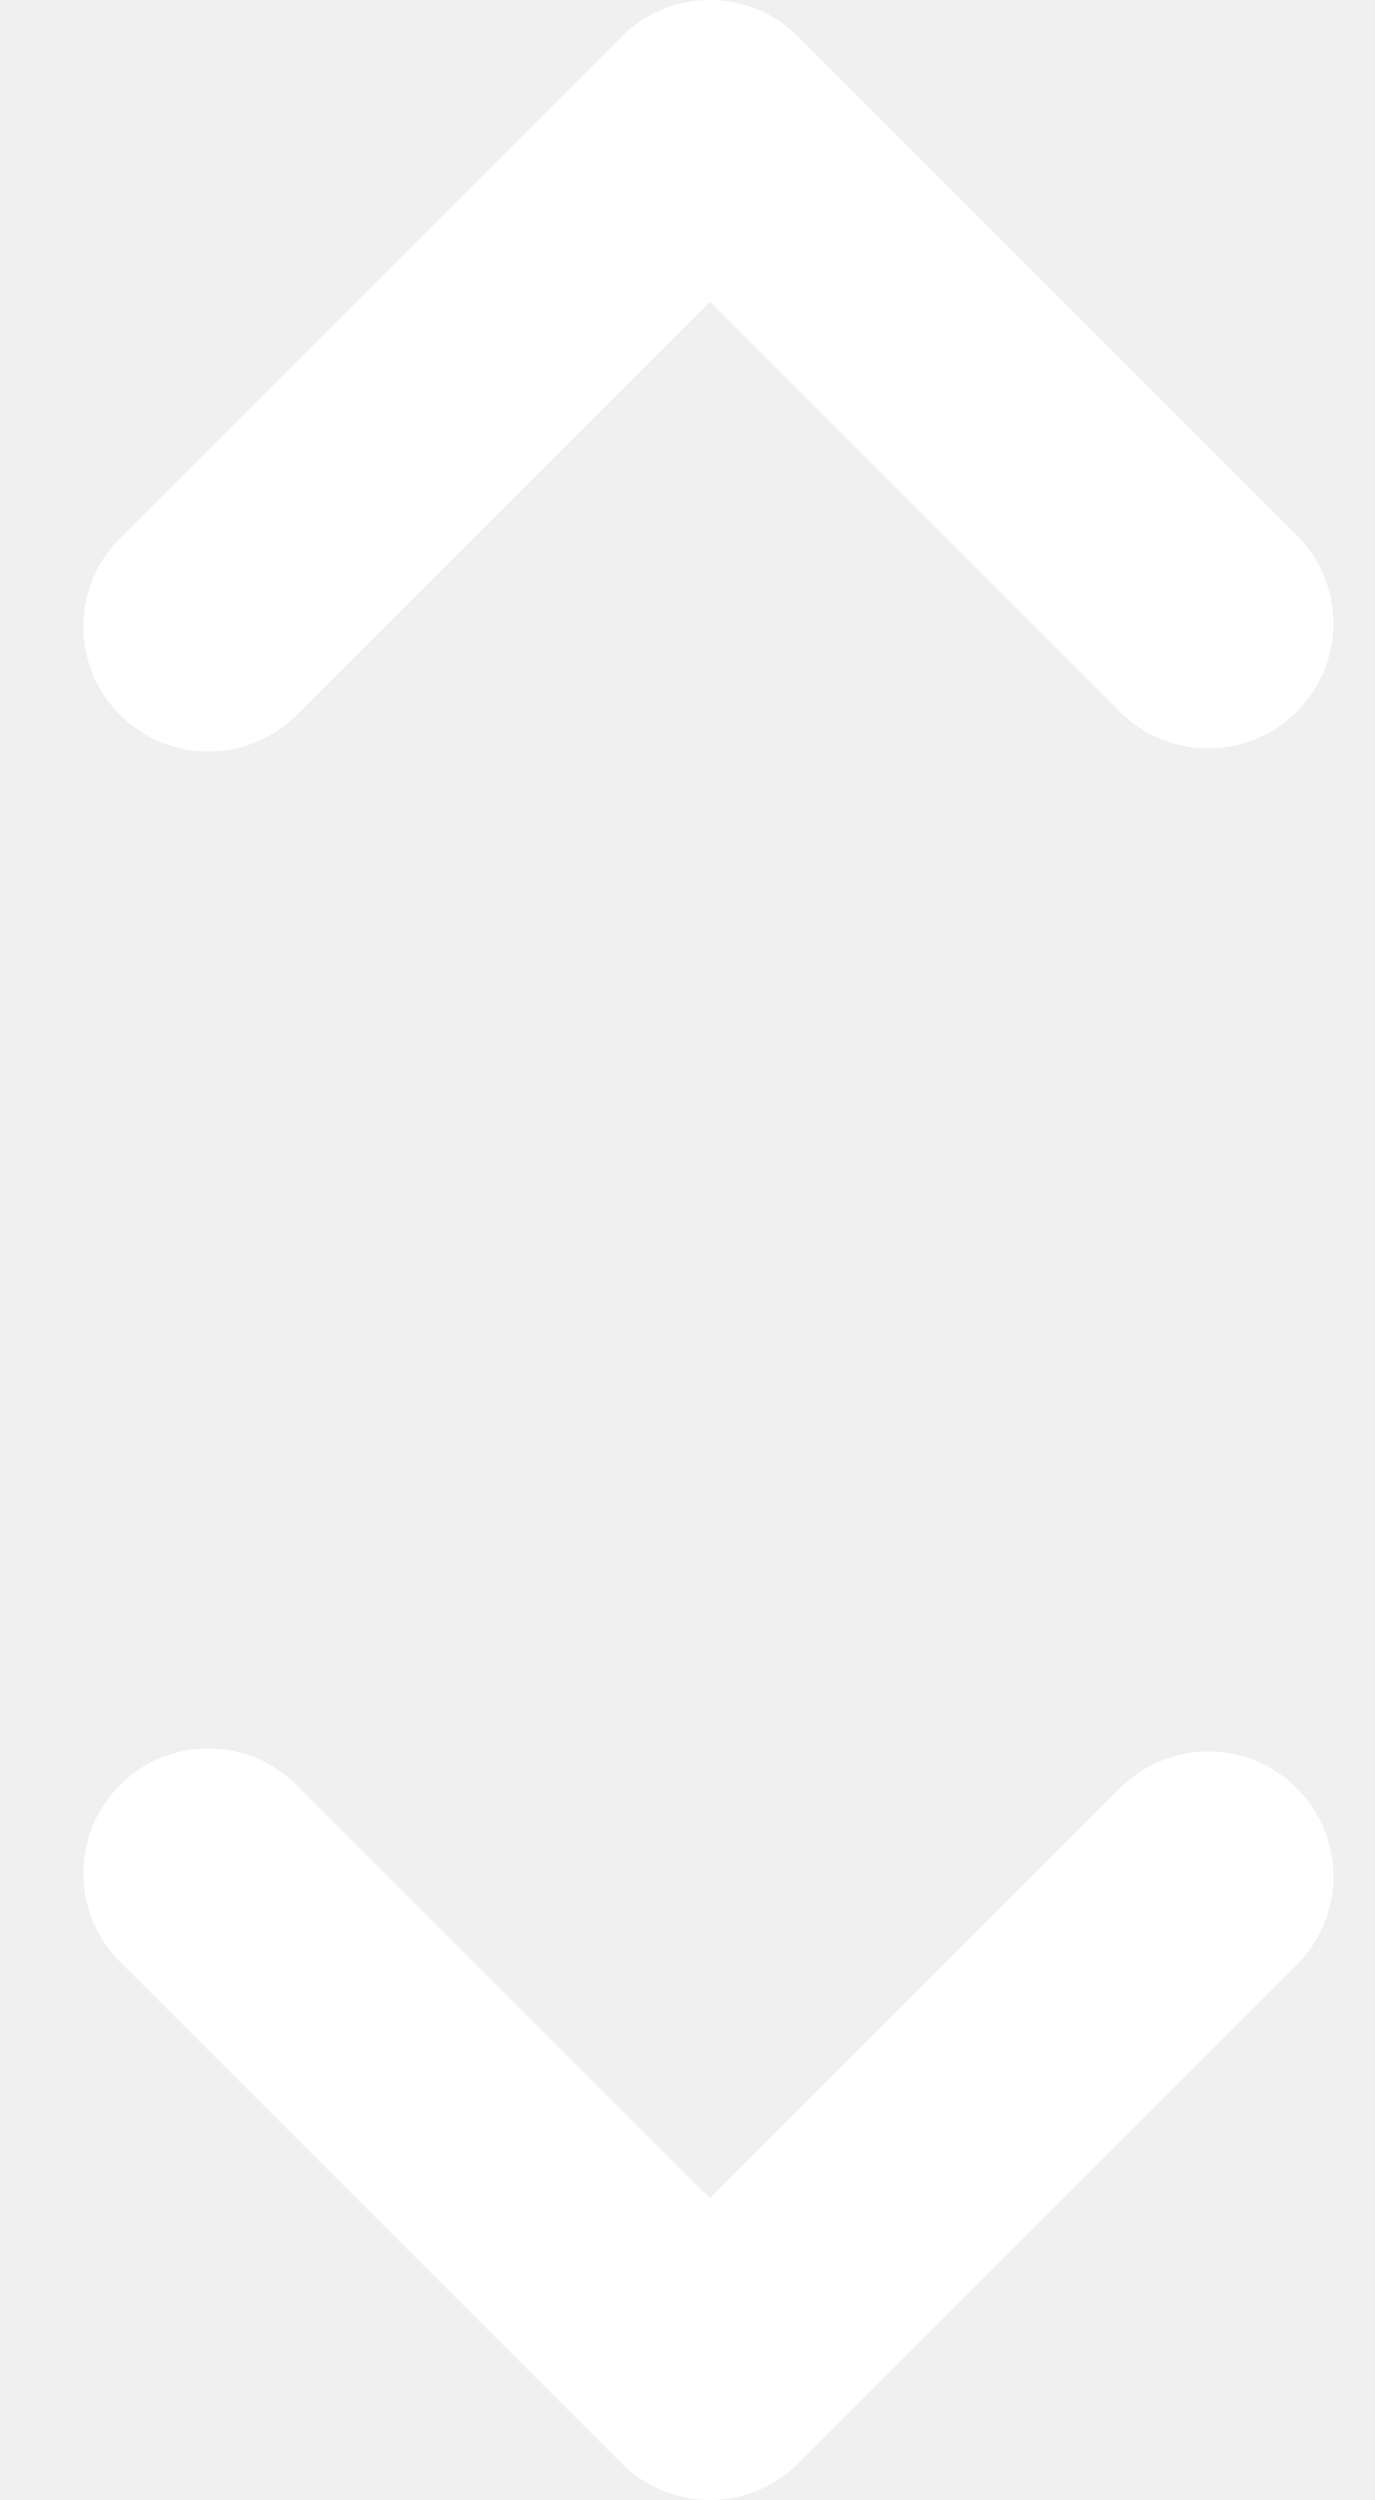
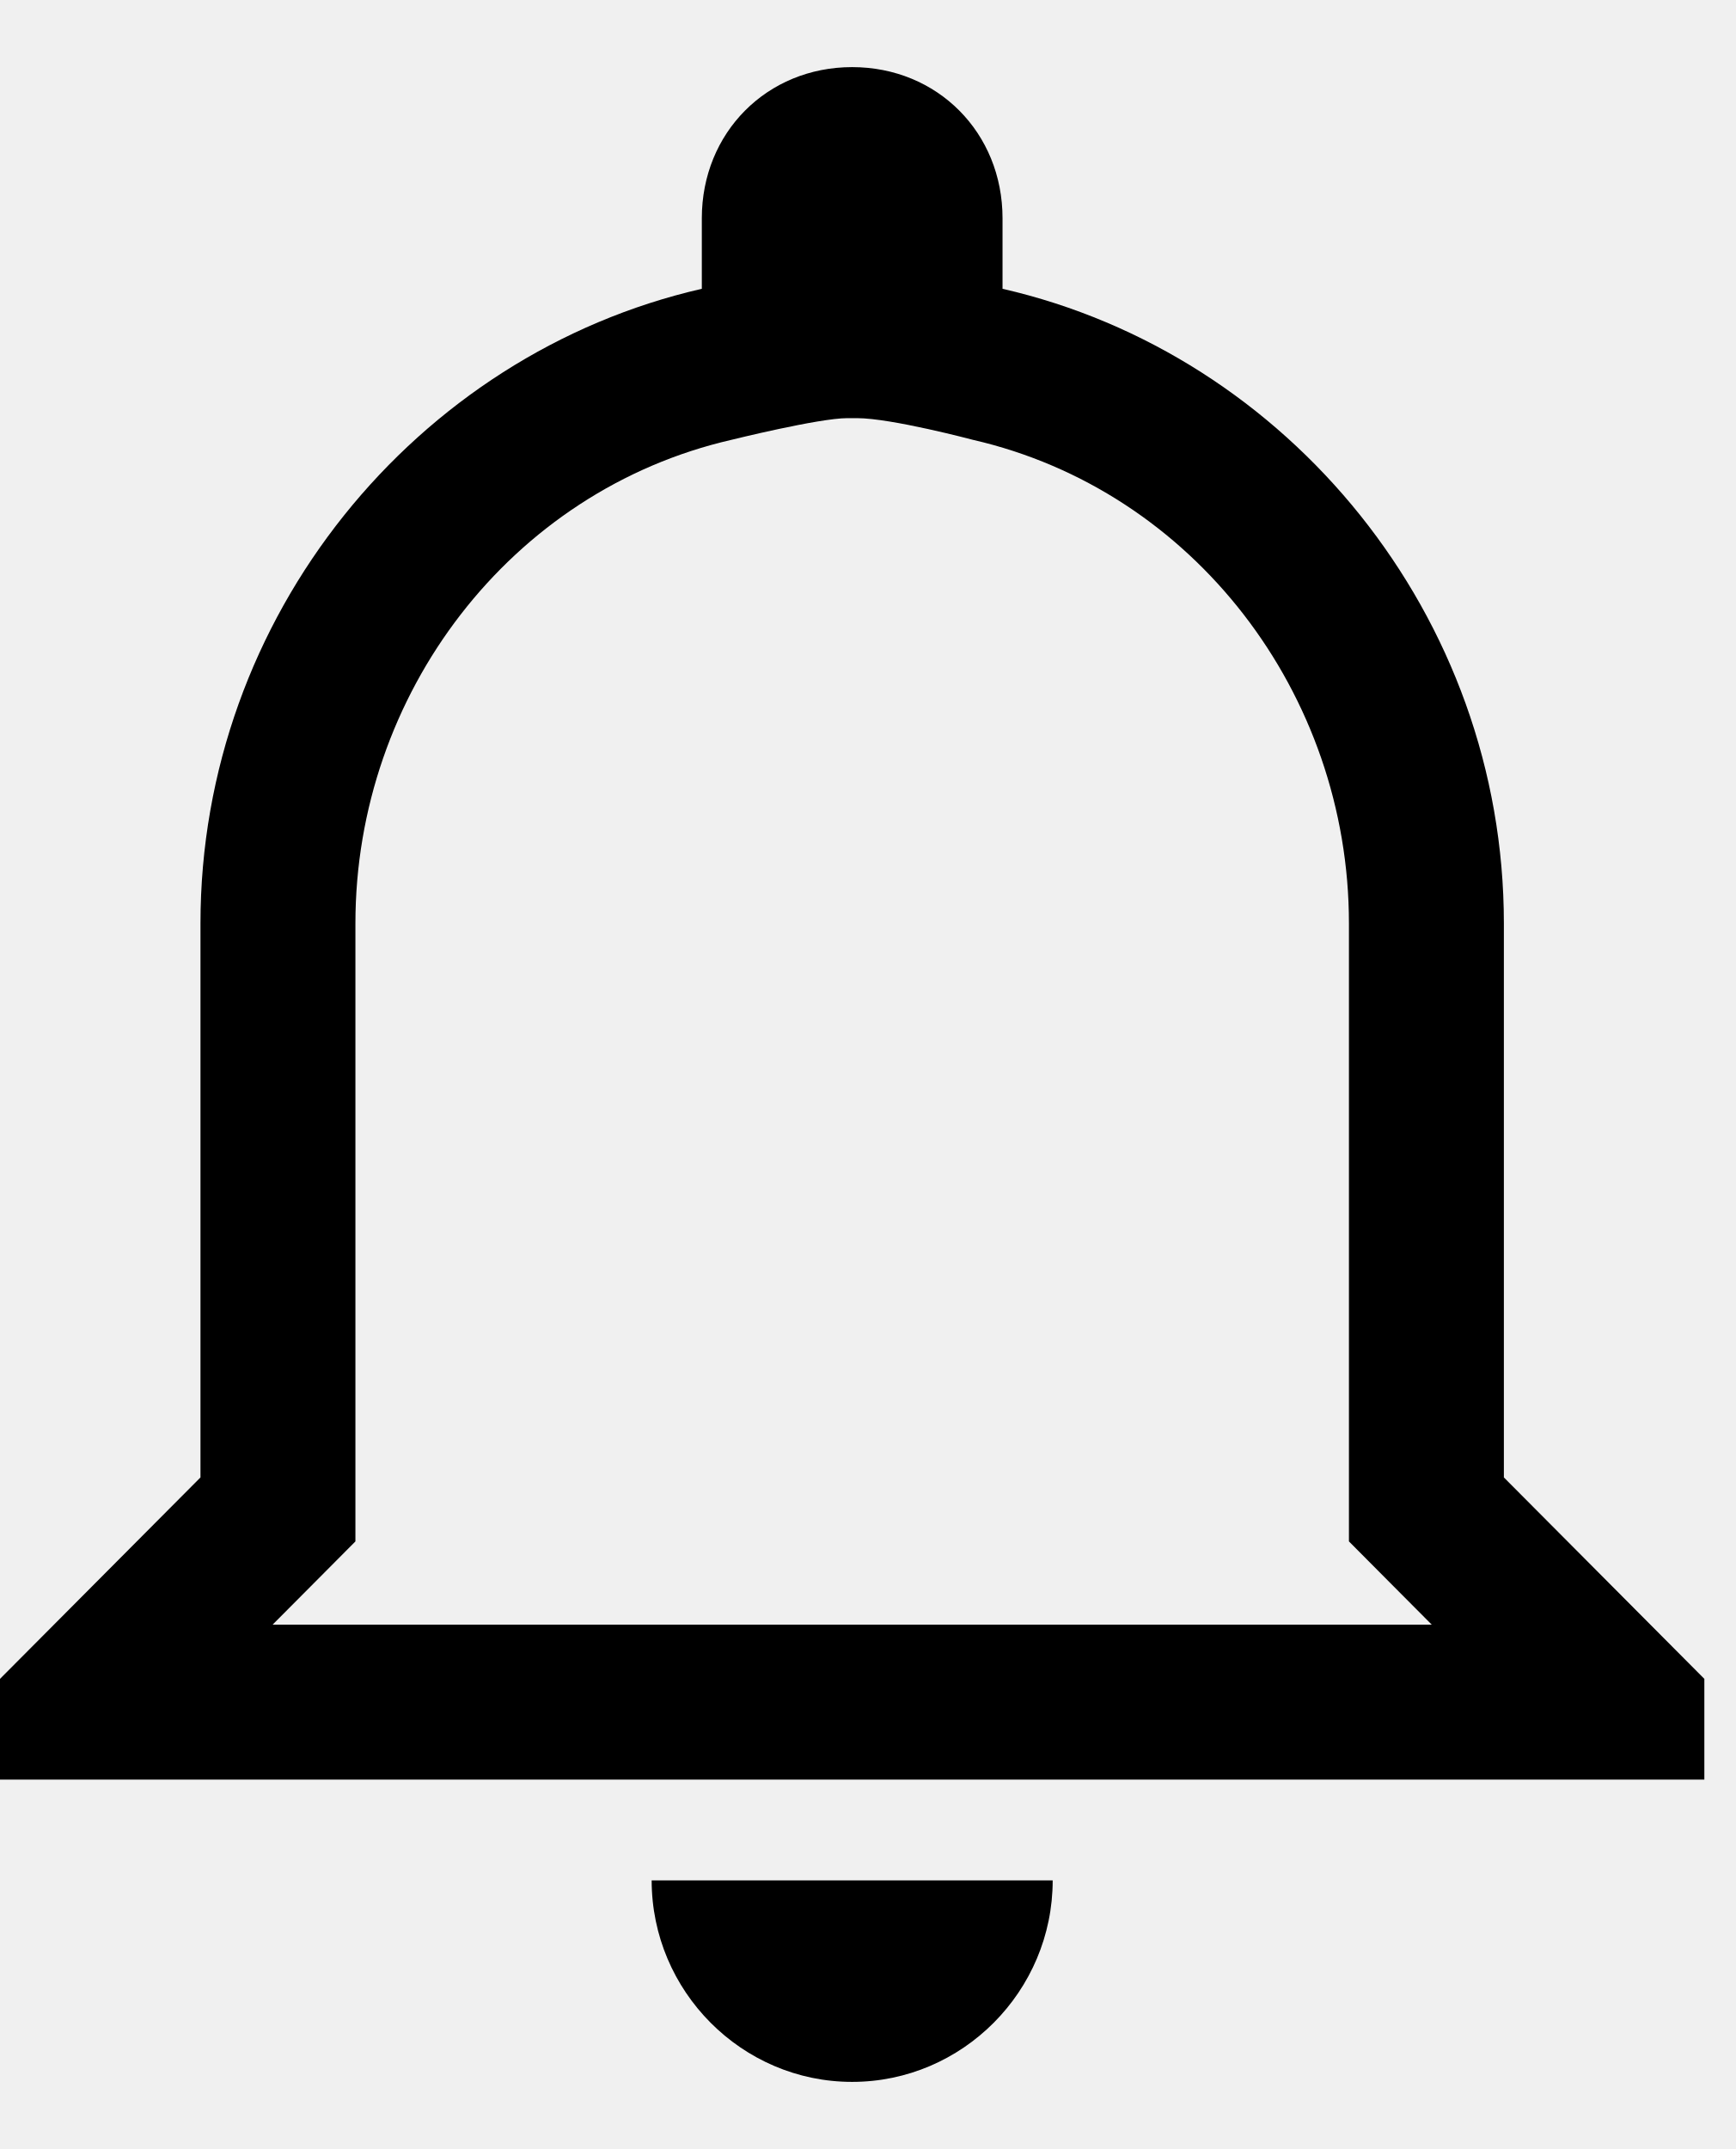
- <svg xmlns="http://www.w3.org/2000/svg" width="11" height="20" viewBox="0 0 11 20" fill="none">
-   <path d="M2.386 5.707L5.679 2.414L8.972 5.707C9.161 5.889 9.413 5.99 9.676 5.987C9.938 5.985 10.189 5.88 10.374 5.695C10.559 5.509 10.665 5.258 10.667 4.996C10.669 4.734 10.568 4.481 10.386 4.293L6.386 0.293C6.199 0.105 5.944 0 5.679 0C5.414 0 5.16 0.105 4.972 0.293L0.972 4.293C0.877 4.385 0.801 4.495 0.748 4.617C0.696 4.739 0.668 4.871 0.667 5.003C0.666 5.136 0.691 5.268 0.741 5.391C0.792 5.514 0.866 5.625 0.96 5.719C1.054 5.813 1.165 5.887 1.288 5.938C1.411 5.988 1.543 6.013 1.676 6.012C1.808 6.011 1.94 5.983 2.062 5.931C2.184 5.878 2.294 5.802 2.386 5.707ZM0.972 15.707L4.972 19.707C5.16 19.894 5.414 20 5.679 20C5.944 20 6.199 19.894 6.386 19.707L10.386 15.707C10.568 15.518 10.669 15.266 10.667 15.003C10.665 14.741 10.559 14.49 10.374 14.305C10.189 14.12 9.938 14.014 9.676 14.012C9.413 14.01 9.161 14.111 8.972 14.293L5.679 17.586L2.386 14.293C2.294 14.197 2.184 14.121 2.062 14.069C1.94 14.016 1.808 13.989 1.676 13.988C1.543 13.986 1.411 14.012 1.288 14.062C1.165 14.112 1.054 14.187 0.96 14.28C0.866 14.374 0.792 14.486 0.741 14.609C0.691 14.732 0.666 14.863 0.667 14.996C0.668 15.129 0.696 15.26 0.748 15.382C0.801 15.504 0.877 15.614 0.972 15.707Z" fill="white" />
+ <svg xmlns="http://www.w3.org/2000/svg" width="21" height="26" viewBox="0 0 21 26" fill="none">
+   <path d="M10.371 5.059C10.786 5.059 11.772 5.321 11.772 5.321C14.443 5.933 16.324 8.394 16.324 11.172V18.649L16.87 19.198L17.326 19.656H3.299L3.755 19.198L4.301 18.649V11.172C4.301 8.394 6.182 5.933 8.853 5.321C8.853 5.321 9.91 5.059 10.254 5.059M10.312 0.812C9.281 0.812 8.493 1.605 8.493 2.641V3.494C5.035 4.286 2.426 7.455 2.426 11.172V17.875L0 20.312V21.531H20.625V20.312L18.199 17.875V11.172C18.199 7.455 15.59 4.286 12.132 3.494V2.641C12.132 1.605 11.344 0.812 10.312 0.812ZM12.739 22.75H7.886C7.886 24.091 8.978 25.188 10.312 25.188C11.647 25.188 12.739 24.091 12.739 22.75Z" fill="black" />
</svg>
